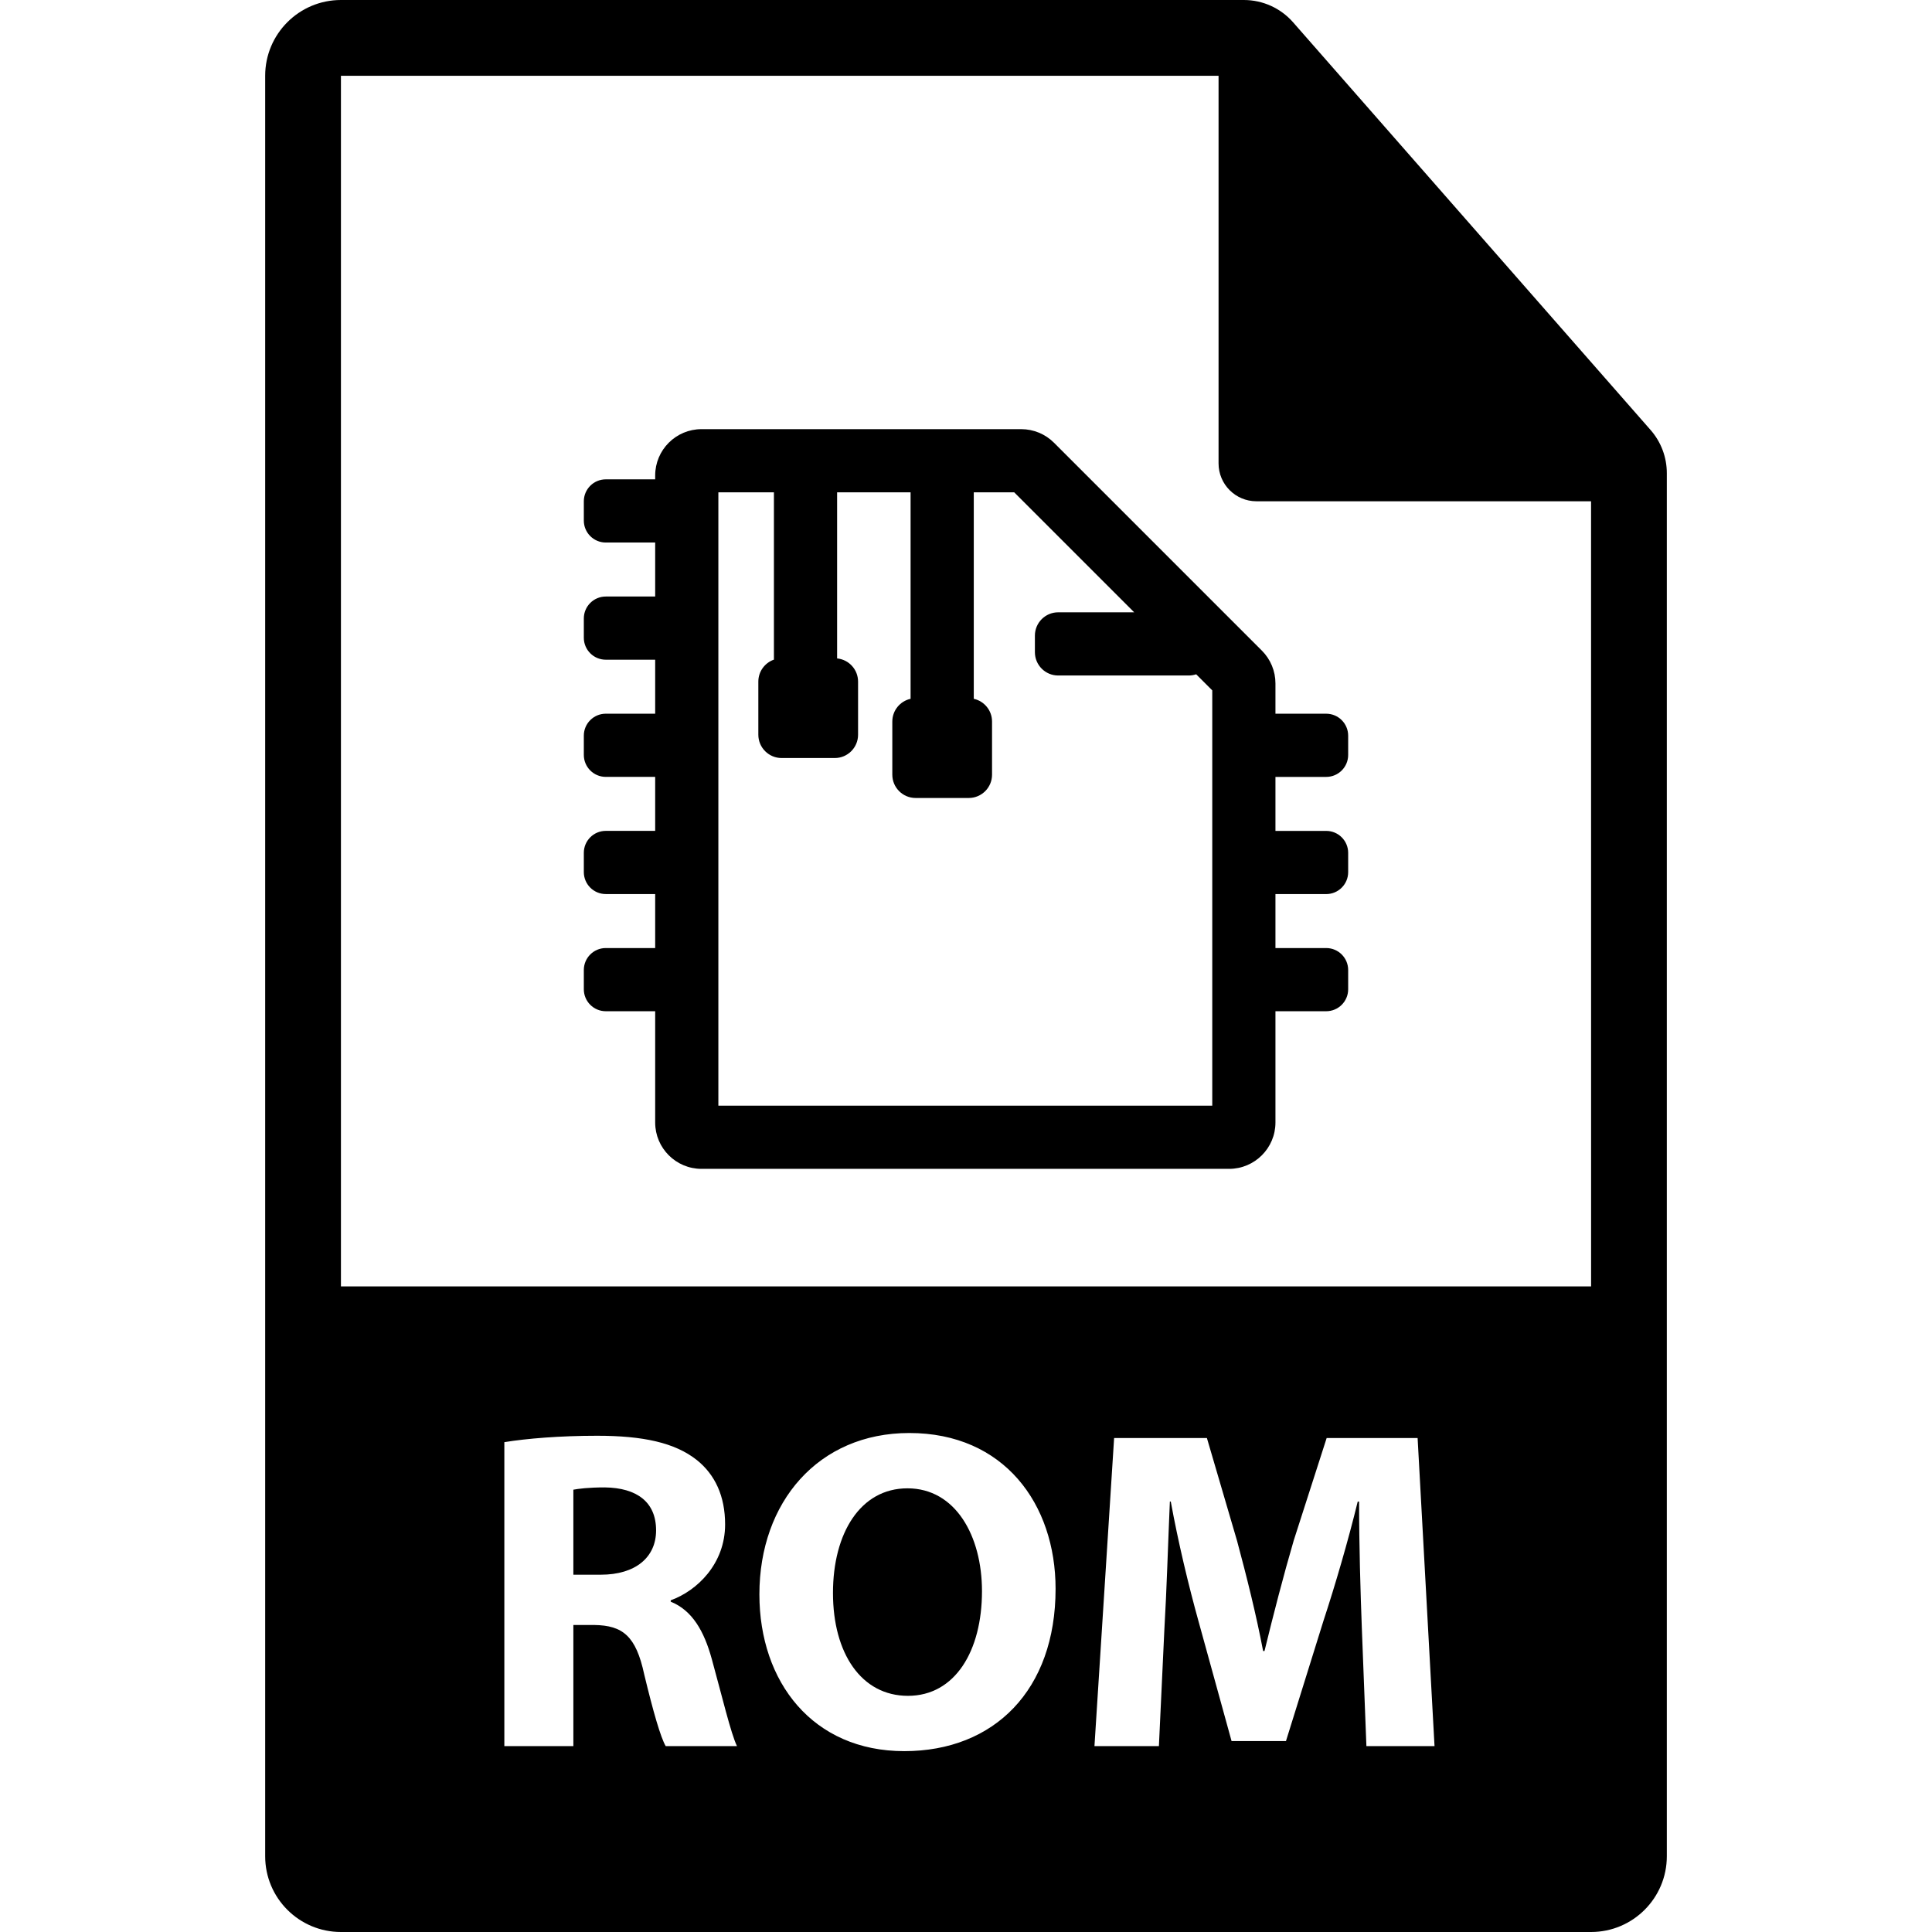
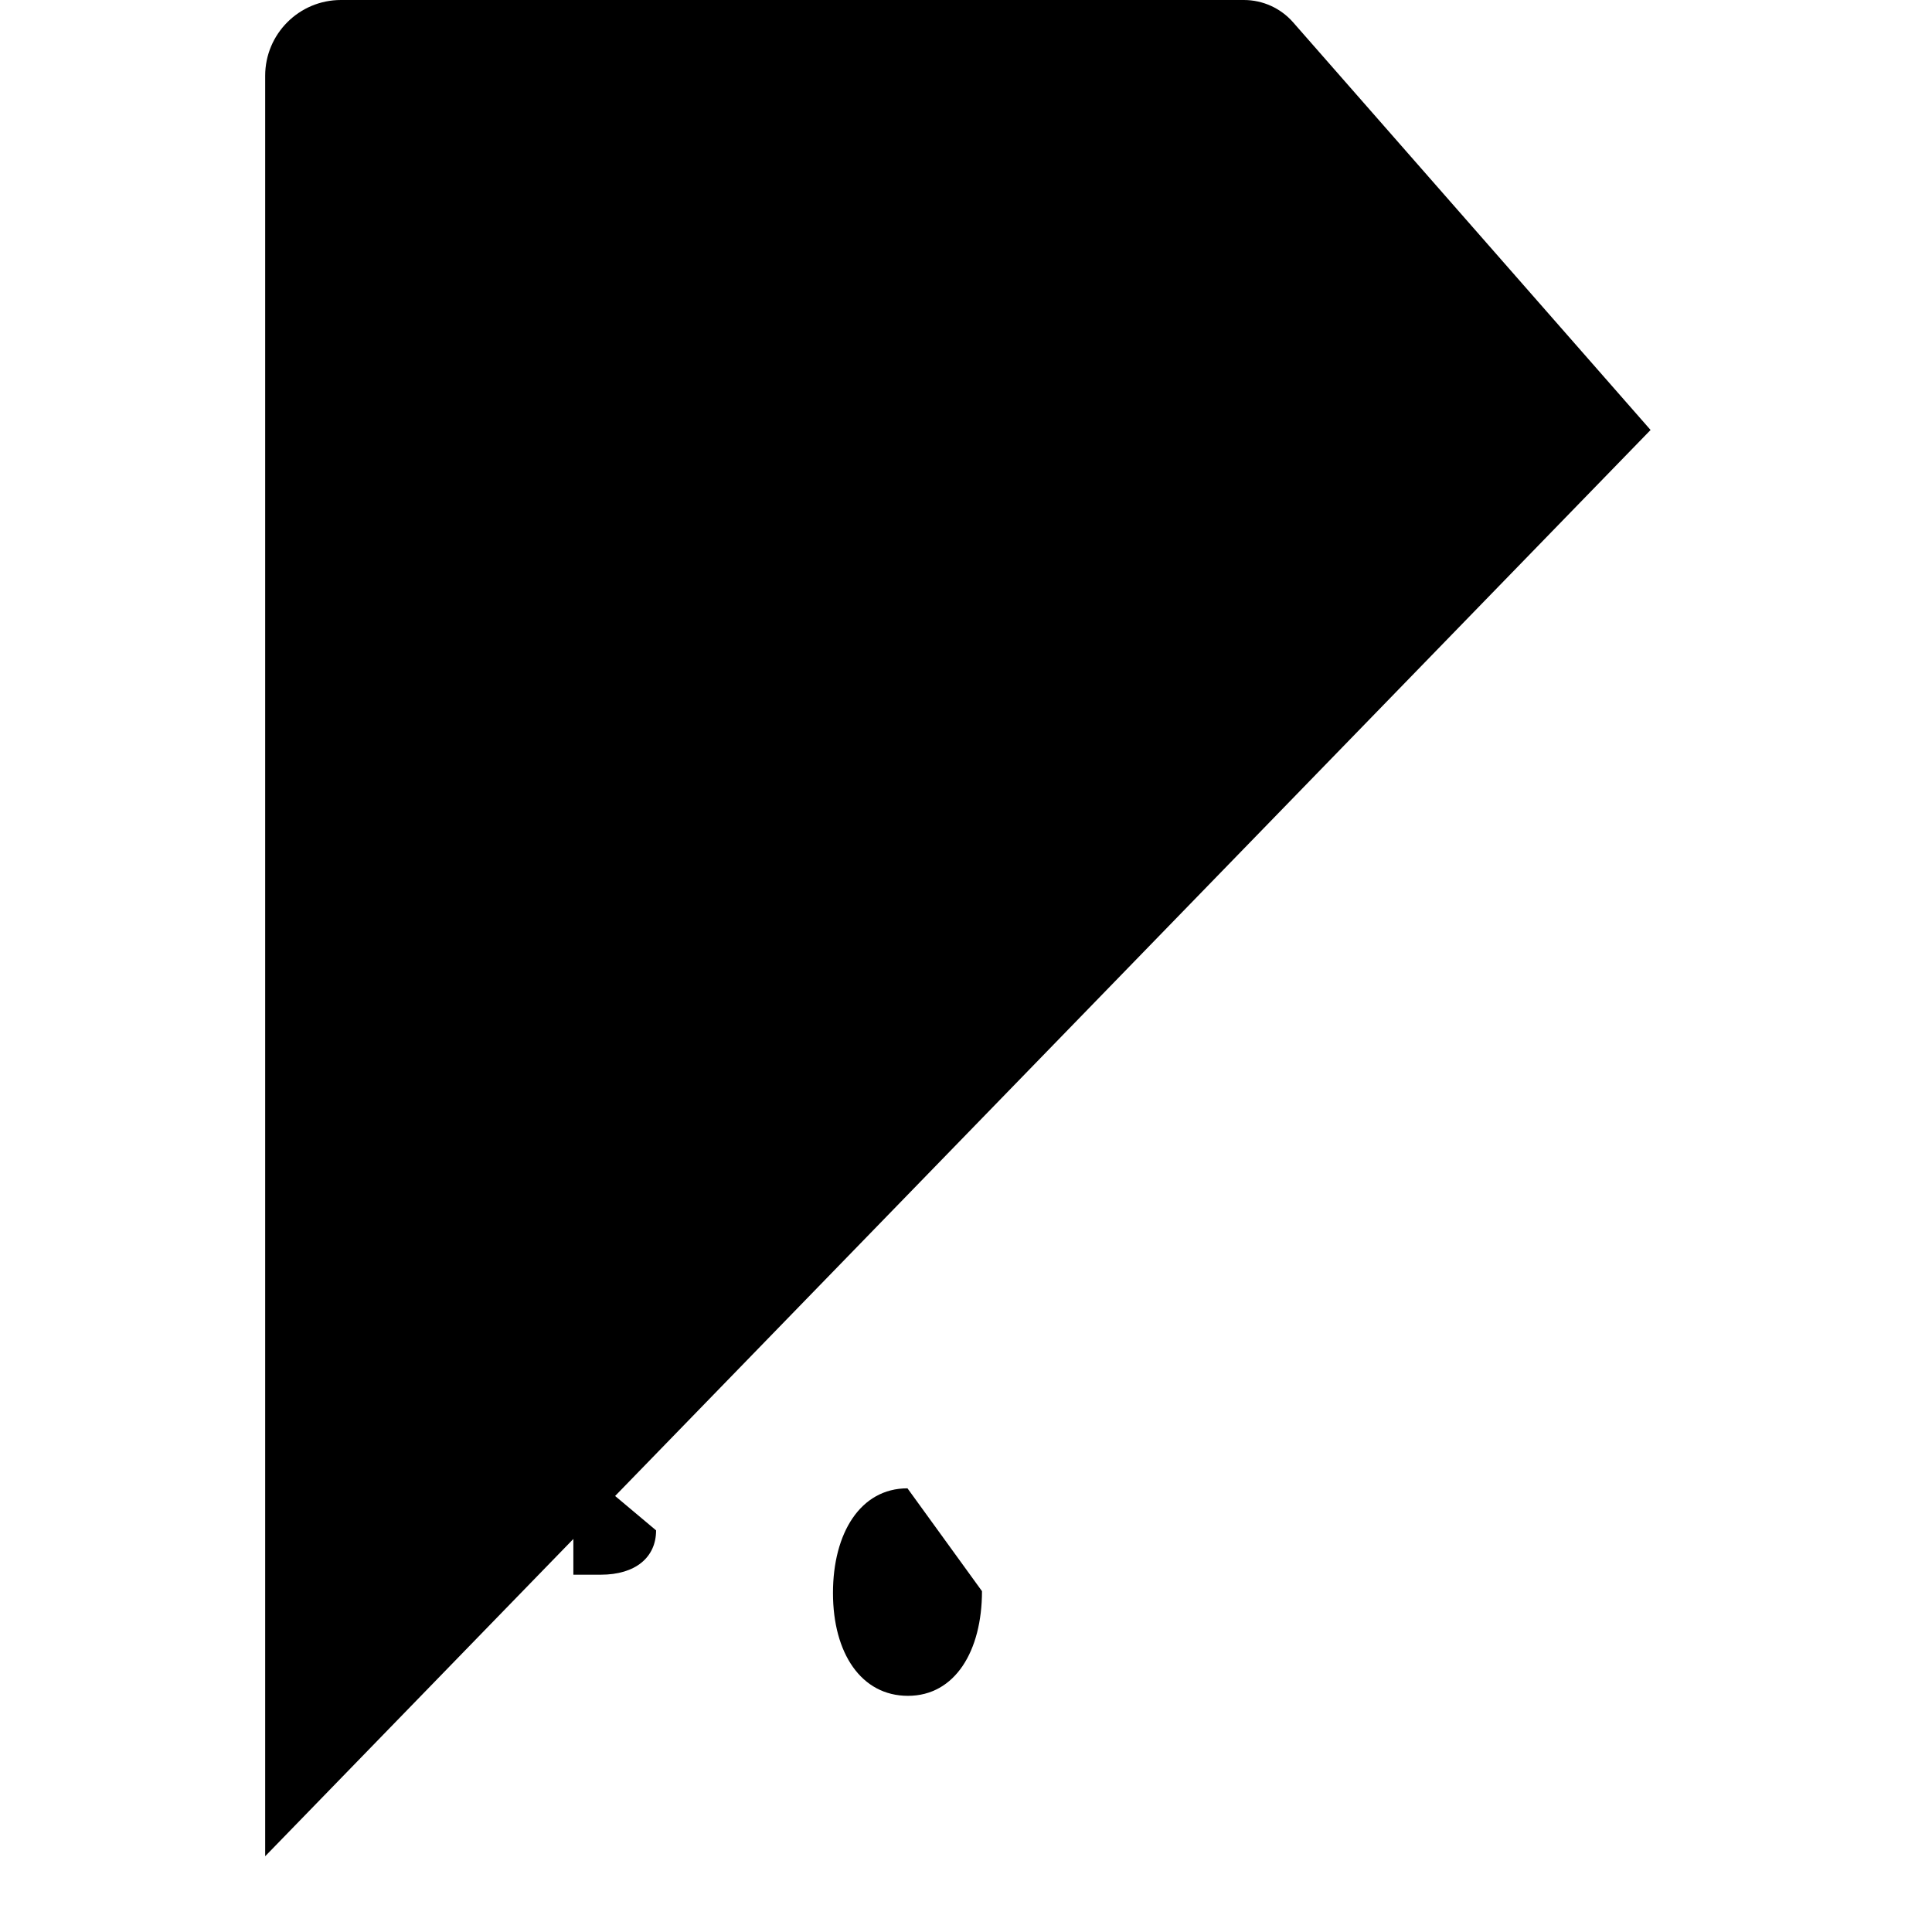
- <svg xmlns="http://www.w3.org/2000/svg" version="1.1" id="Capa_1" x="0px" y="0px" viewBox="0 0 317.001 317.001" style="enable-background:new 0 0 317.001 317.001;" xml:space="preserve">
+ <svg xmlns="http://www.w3.org/2000/svg" version="1.1" x="0px" y="0px" viewBox="0 0 317.001 317.001" style="enable-background:new 0 0 317.001 317.001;">
  <g>
-     <path d="M217.602,117.105h-8.327v-4.974c0-2.017-0.801-3.952-2.228-5.379l-34.109-34.109c-1.427-1.427-3.361-2.228-5.379-2.228   h-52.451c-4.201,0-7.607,3.406-7.607,7.607v0.629h-8.103c-1.991,0-3.605,1.614-3.605,3.605v3.157c0,1.991,1.614,3.605,3.605,3.605   h8.103v8.859h-8.103c-1.991,0-3.605,1.614-3.605,3.605v3.157c0,1.991,1.614,3.605,3.605,3.605h8.103v8.859h-8.103   c-1.991,0-3.605,1.614-3.605,3.605v3.157c0,1.991,1.614,3.605,3.605,3.605h8.103v8.859h-8.103c-1.991,0-3.605,1.614-3.605,3.605   v3.157c0,1.991,1.614,3.605,3.605,3.605h8.103v8.859h-8.103c-1.991,0-3.605,1.614-3.605,3.605v3.157   c0,1.991,1.614,3.605,3.605,3.605h8.103v18.256c0,4.201,3.406,7.607,7.607,7.607h86.56c4.201,0,7.607-3.406,7.607-7.607v-18.256   h8.327c1.991,0,3.605-1.614,3.605-3.605v-3.157c0-1.991-1.614-3.605-3.605-3.605h-8.327V146.7h8.327   c1.991,0,3.605-1.614,3.605-3.605v-3.157c0-1.991-1.614-3.605-3.605-3.605h-8.327v-8.859h8.327c1.991,0,3.605-1.614,3.605-3.605   v-3.157C221.207,118.72,219.593,117.105,217.602,117.105z M198.907,181.421h-81.038V80.784h9.115v27.448   c-1.488,0.523-2.557,1.937-2.557,3.604v8.718c0,2.111,1.711,3.823,3.823,3.823h8.718c2.111,0,3.823-1.711,3.823-3.823v-8.718   c0-1.982-1.508-3.611-3.439-3.803V80.784h12.056v33.876c-1.714,0.378-2.998,1.903-2.998,3.731v8.718   c0,2.111,1.711,3.823,3.823,3.823h8.718c2.111,0,3.823-1.711,3.823-3.823v-8.718c0-1.828-1.284-3.354-2.998-3.731V80.784h6.639   l19.684,19.684h-12.471c-2.111,0-3.823,1.711-3.823,3.823v2.722c0,2.111,1.712,3.823,3.823,3.823h21.429   c0.424,0,0.83-0.072,1.211-0.199l2.638,2.638V181.421z" />
-     <path d="M99.251,244.052c-2.775,0-4.35,0.225-5.175,0.375v13.949h4.5c5.699,0,9.074-2.85,9.074-7.274   C107.65,246.452,104.501,244.128,99.251,244.052z" />
-     <path d="M148.899,244.203c-7.725,0-12.225,7.35-12.225,17.174c0,9.899,4.65,16.874,12.3,16.874c7.725,0,12.149-7.35,12.149-17.174   C161.124,252.002,156.774,244.203,148.899,244.203z" />
-     <path d="M270.825,70.55L212.17,3.66C210.13,1.334,207.187,0,204.093,0H55.941C49.076,0,43.51,5.566,43.51,12.431V304.57   c0,6.866,5.566,12.431,12.431,12.431h205.118c6.866,0,12.432-5.566,12.432-12.432V77.633   C273.491,75.027,272.544,72.51,270.825,70.55z M109.226,286.501c-0.825-1.425-2.025-5.55-3.525-11.774   c-1.35-6.3-3.524-8.024-8.174-8.1h-3.45v19.874H82.752v-49.873c3.675-0.6,9.149-1.05,15.224-1.05c7.5,0,12.75,1.125,16.35,3.975   c3,2.4,4.649,5.925,4.649,10.575c0,6.449-4.574,10.874-8.924,12.449v0.225c3.524,1.425,5.475,4.8,6.749,9.45   c1.575,5.699,3.15,12.299,4.125,14.249H109.226z M148.374,287.326c-14.999,0-23.773-11.325-23.773-25.725   c0-15.149,9.675-26.474,24.599-26.474c15.524,0,23.999,11.625,23.999,25.574C173.198,277.276,163.148,287.326,148.374,287.326z    M224.199,286.501l-0.75-19.35c-0.226-6.074-0.45-13.424-0.45-20.773h-0.225c-1.575,6.449-3.675,13.649-5.625,19.574L211,285.675   h-8.925l-5.4-19.574c-1.649-5.925-3.375-13.124-4.574-19.724h-0.15c-0.3,6.824-0.524,14.624-0.899,20.924l-0.9,19.199h-10.574   l3.225-50.548h15.225l4.949,16.874c1.575,5.85,3.15,12.149,4.275,18.074h0.225c1.425-5.85,3.15-12.524,4.8-18.149l5.399-16.799   h14.925l2.775,50.548H224.199z M55.941,211.073L55.941,211.073V12.432H199.94v63.601c0,3.431,2.78,6.216,6.216,6.216h54.904   l0.006,128.824H55.941z" />
+     <path d="M217.602,117.105h-8.327v-4.974c0-2.017-0.801-3.952-2.228-5.379l-34.109-34.109c-1.427-1.427-3.361-2.228-5.379-2.228,h-52.451c-4.201,0-7.607,3.406-7.607,7.607v0.629h-8.103c-1.991,0-3.605,1.614-3.605,3.605v3.157c0,1.991,1.614,3.605,3.605,3.605,h8.103v8.859h-8.103c-1.991,0-3.605,1.614-3.605,3.605v3.157c0,1.991,1.614,3.605,3.605,3.605h8.103v8.859h-8.103,c-1.991,0-3.605,1.614-3.605,3.605v3.157c0,1.991,1.614,3.605,3.605,3.605h8.103v8.859h-8.103c-1.991,0-3.605,1.614-3.605,3.605,v3.157c0,1.991,1.614,3.605,3.605,3.605h8.103v8.859h-8.103c-1.991,0-3.605,1.614-3.605,3.605v3.157,c0,1.991,1.614,3.605,3.605,3.605h8.103v18.256c0,4.201,3.406,7.607,7.607,7.607h86.56c4.201,0,7.607-3.406,7.607-7.607v-18.256,h8.327c1.991,0,3.605-1.614,3.605-3.605v-3.157c0-1.991-1.614-3.605-3.605-3.605h-8.327V146.7h8.327,c1.991,0,3.605-1.614,3.605-3.605v-3.157c0-1.991-1.614-3.605-3.605-3.605h-8.327v-8.859h8.327c1.991,0,3.605-1.614,3.605-3.605,v-3.157C221.207,118.72,219.593,117.105,217.602,117.105z M198.907,181.421h-81.038V80.784h9.115v27.448,c-1.488,0.523-2.557,1.937-2.557,3.604v8.718c0,2.111,1.711,3.823,3.823,3.823h8.718c2.111,0,3.823-1.711,3.823-3.823v-8.718,c0-1.982-1.508-3.611-3.439-3.803V80.784h12.056v33.876c-1.714,0.378-2.998,1.903-2.998,3.731v8.718,c0,2.111,1.711,3.823,3.823,3.823h8.718c2.111,0,3.823-1.711,3.823-3.823v-8.718c0-1.828-1.284-3.354-2.998-3.731V80.784h6.639,l19.684,19.684h-12.471c-2.111,0-3.823,1.711-3.823,3.823v2.722c0,2.111,1.712,3.823,3.823,3.823h21.429,c0.424,0,0.83-0.072,1.211-0.199l2.638,2.638V181.421z" />
+     <path d="M99.251,244.052c-2.775,0-4.35,0.225-5.175,0.375v13.949h4.5c5.699,0,9.074-2.85,9.074-7.274,C107.65,246.452,104.501,244.128,99.251,244.052z" />
+     <path d="M148.899,244.203c-7.725,0-12.225,7.35-12.225,17.174c0,9.899,4.65,16.874,12.3,16.874c7.725,0,12.149-7.35,12.149-17.174,C161.124,252.002,156.774,244.203,148.899,244.203z" />
+     <path d="M270.825,70.55L212.17,3.66C210.13,1.334,207.187,0,204.093,0H55.941C49.076,0,43.51,5.566,43.51,12.431V304.57,c0,6.866,5.566,12.431,12.431,12.431h205.118c6.866,0,12.432-5.566,12.432-12.432V77.633,C273.491,75.027,272.544,72.51,270.825,70.55z M109.226,286.501c-0.825-1.425-2.025-5.55-3.525-11.774,c-1.35-6.3-3.524-8.024-8.174-8.1h-3.45v19.874H82.752v-49.873c3.675-0.6,9.149-1.05,15.224-1.05c7.5,0,12.75,1.125,16.35,3.975,c3,2.4,4.649,5.925,4.649,10.575c0,6.449-4.574,10.874-8.924,12.449v0.225c3.524,1.425,5.475,4.8,6.749,9.45,c1.575,5.699,3.15,12.299,4.125,14.249H109.226z M148.374,287.326c-14.999,0-23.773-11.325-23.773-25.725,c0-15.149,9.675-26.474,24.599-26.474c15.524,0,23.999,11.625,23.999,25.574C173.198,277.276,163.148,287.326,148.374,287.326z,M224.199,286.501l-0.75-19.35c-0.226-6.074-0.45-13.424-0.45-20.773h-0.225c-1.575,6.449-3.675,13.649-5.625,19.574L211,285.675,h-8.925l-5.4-19.574c-1.649-5.925-3.375-13.124-4.574-19.724h-0.15c-0.3,6.824-0.524,14.624-0.899,20.924l-0.9,19.199h-10.574,l3.225-50.548h15.225l4.949,16.874c1.575,5.85,3.15,12.149,4.275,18.074h0.225c1.425-5.85,3.15-12.524,4.8-18.149l5.399-16.799,h14.925l2.775,50.548H224.199z M55.941,211.073L55.941,211.073V12.432H199.94v63.601c0,3.431,2.78,6.216,6.216,6.216h54.904,l0.006,128.824H55.941z" />
  </g>
</svg>
